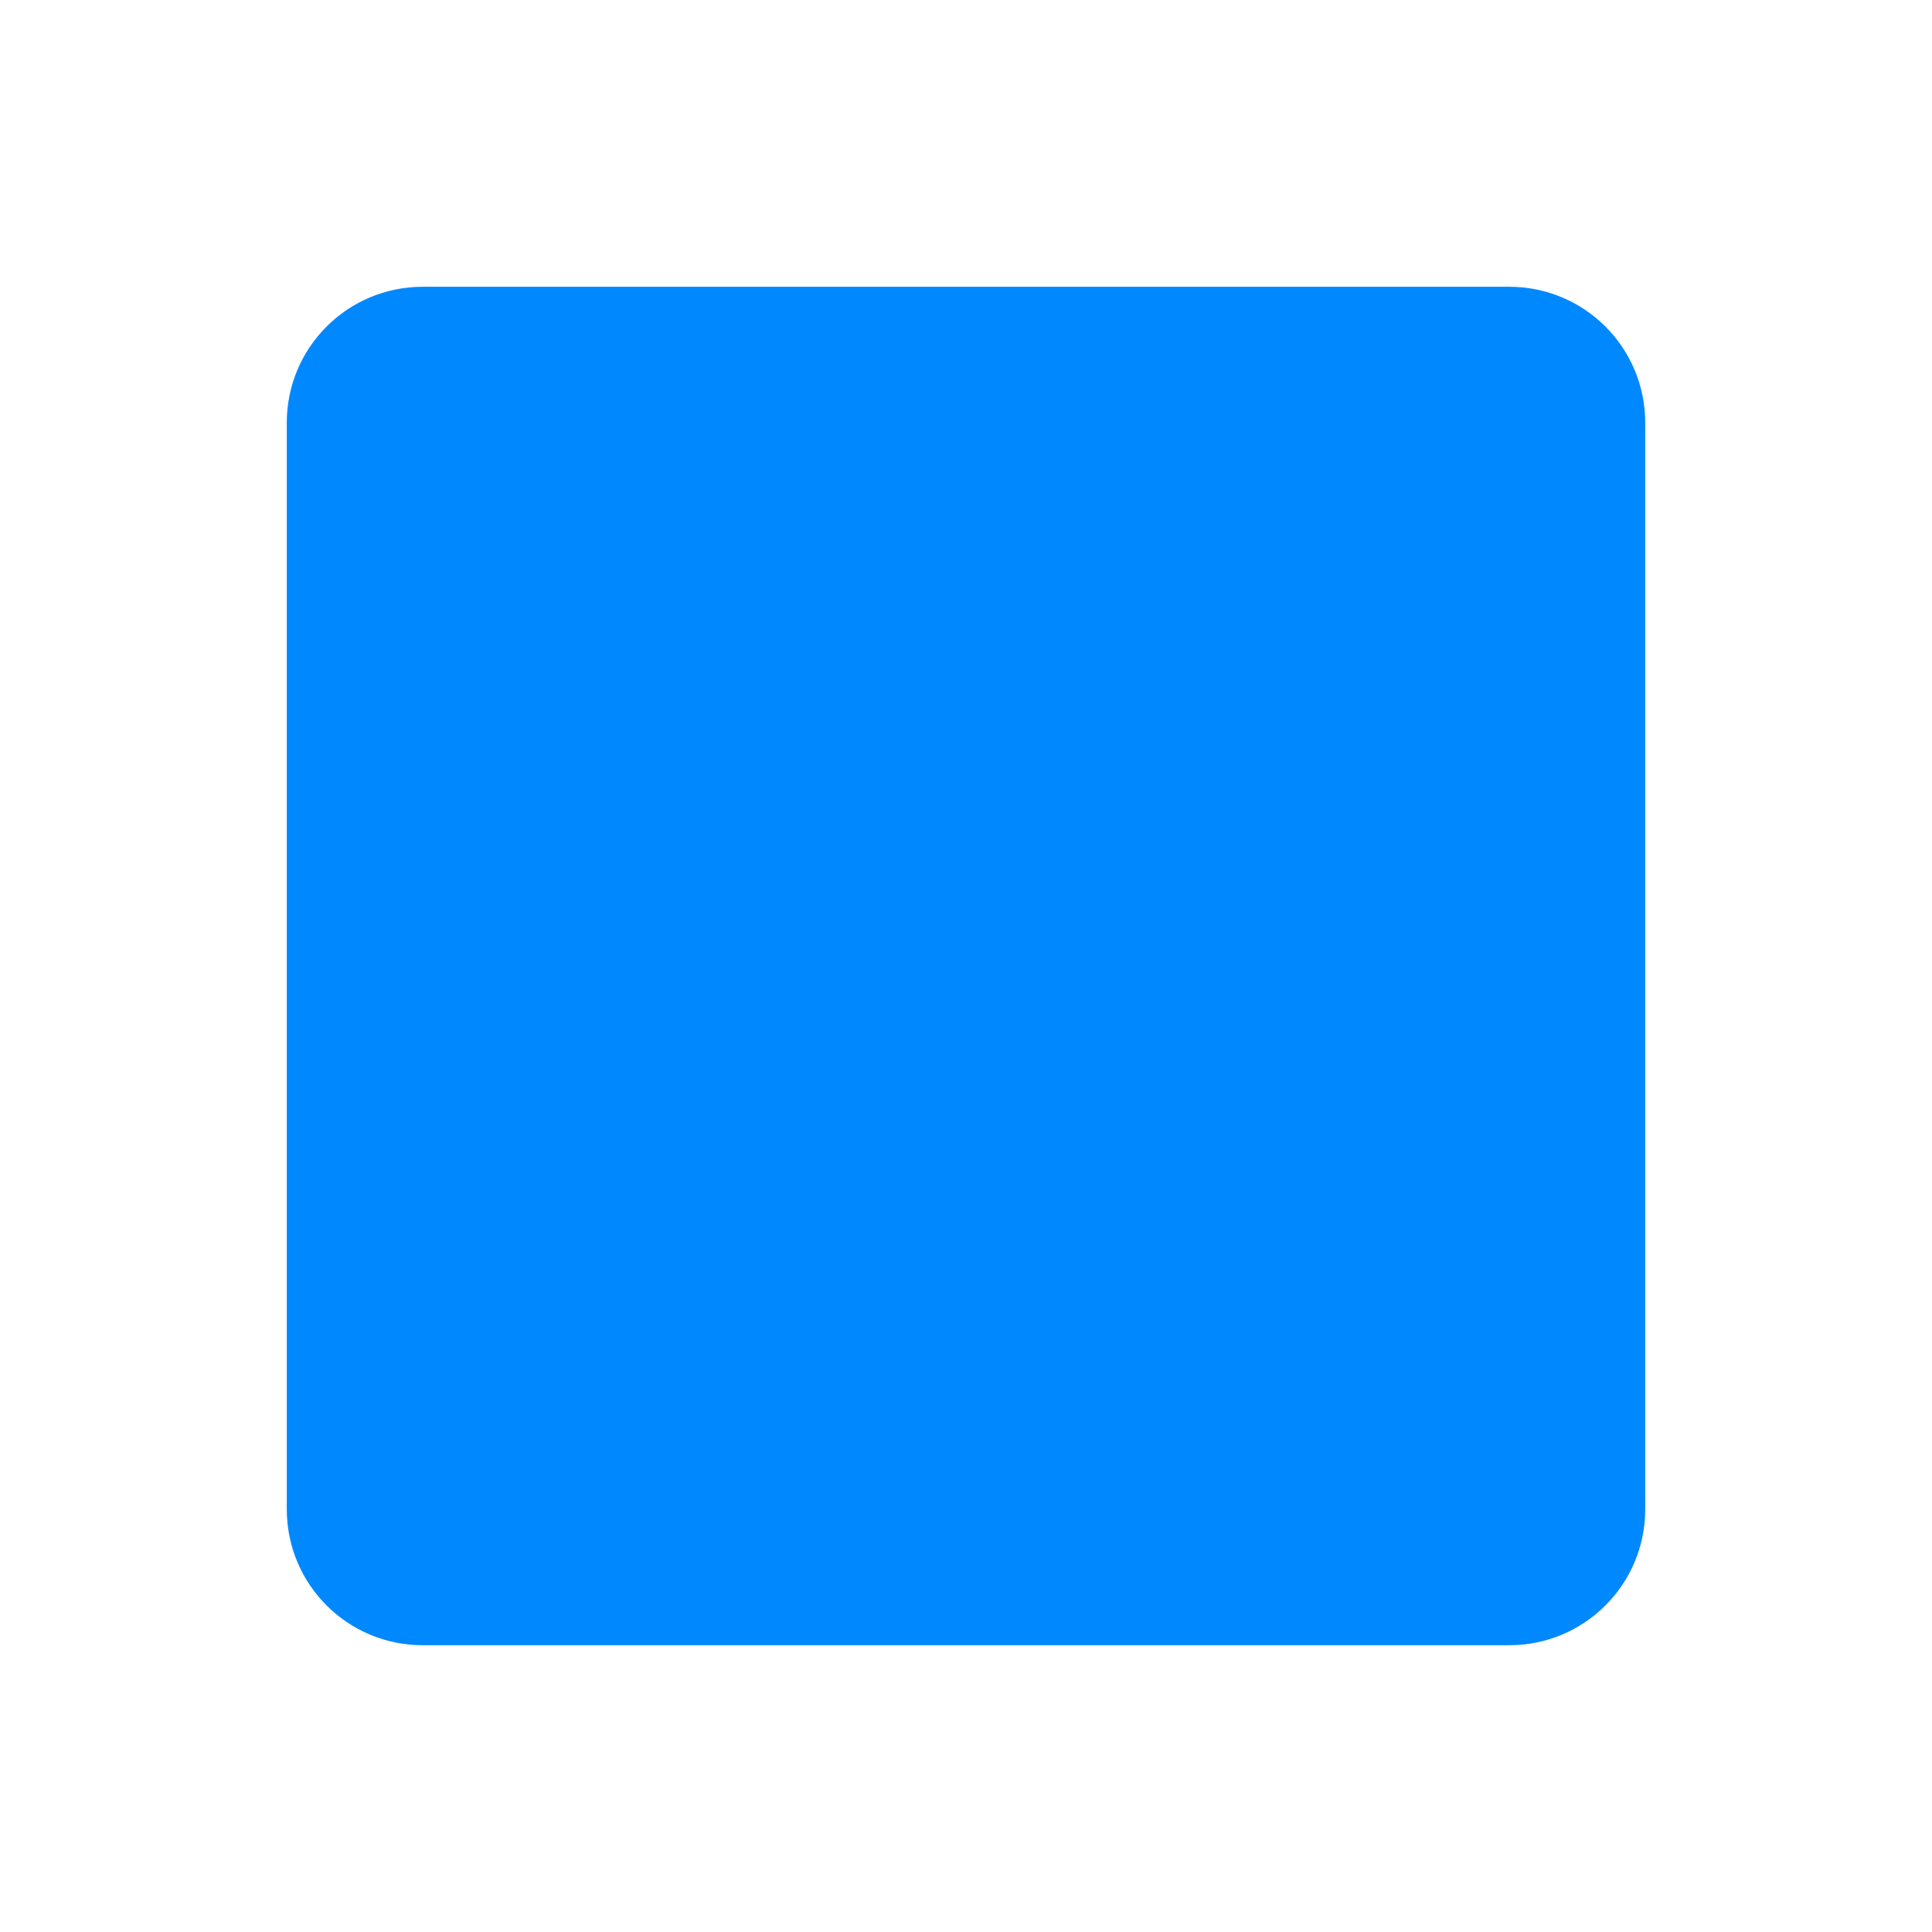
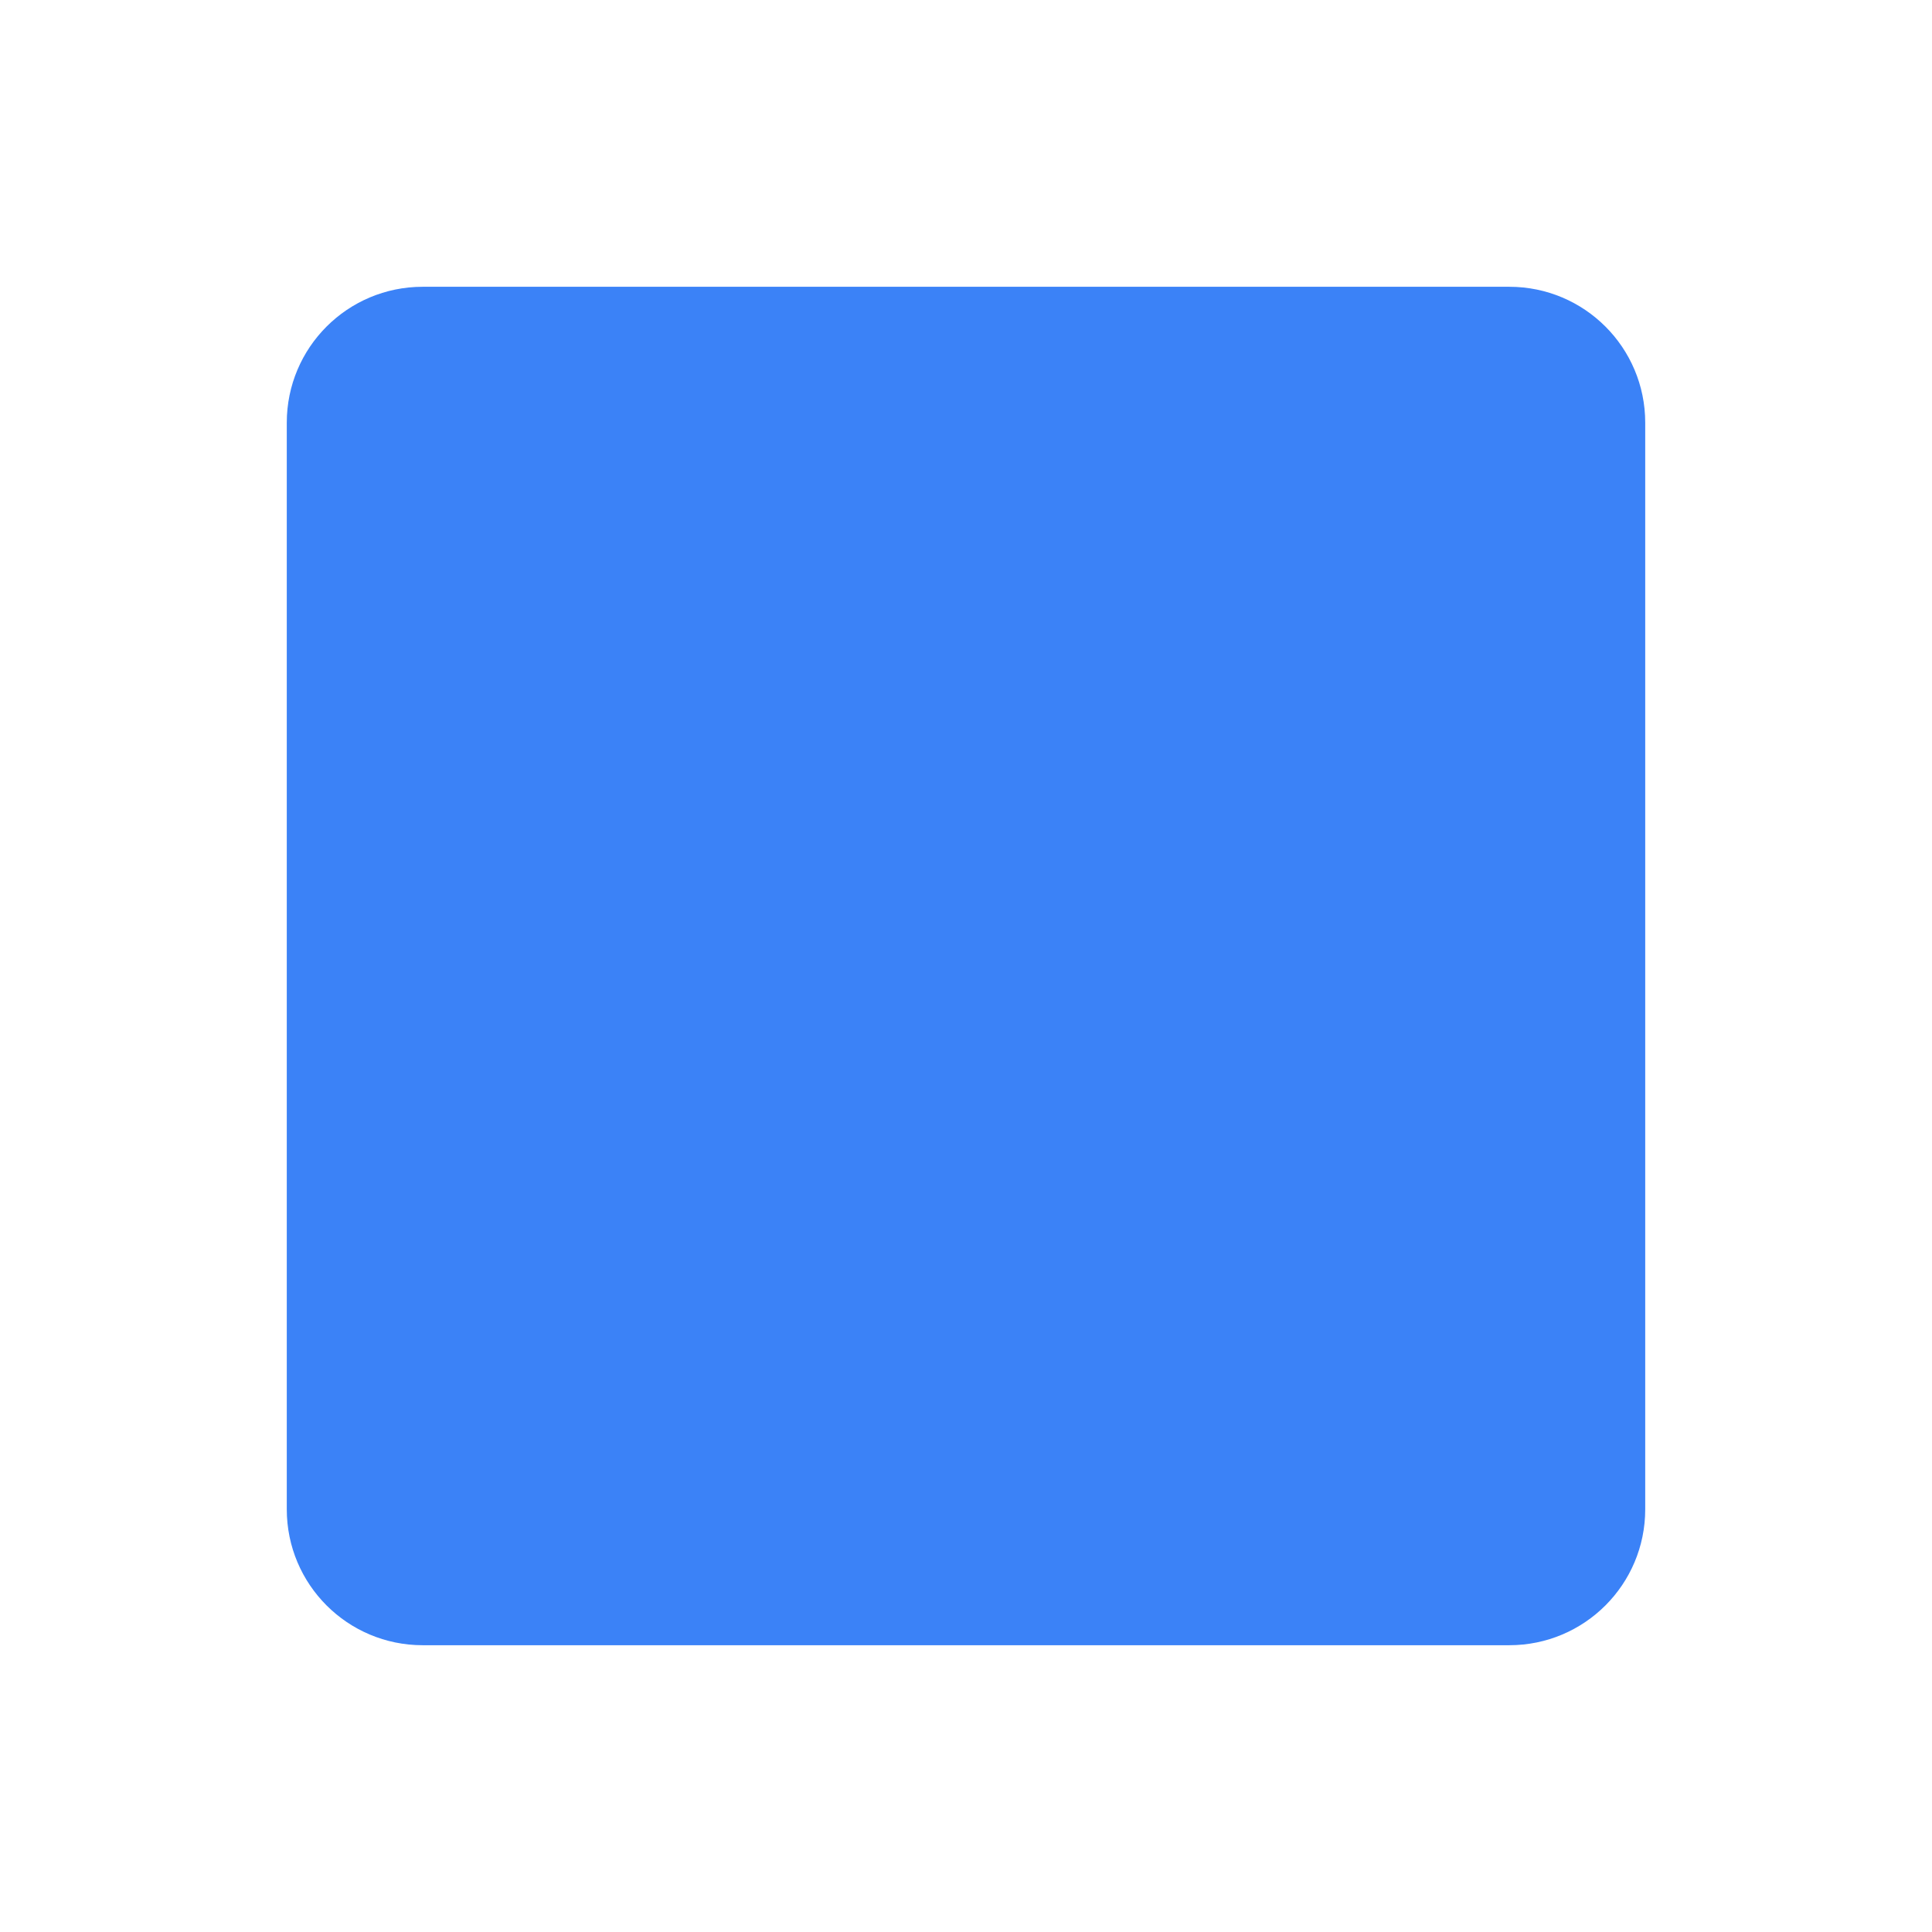
<svg xmlns="http://www.w3.org/2000/svg" width="128" height="128" viewBox="0 0 128 128" fill="none">
-   <rect x="21.5" y="21.5" width="85" height="85" rx="6.5" fill="#0088FF" stroke="#0088FF" stroke-width="5" />
+   <rect x="21.5" y="21.5" width="85" height="85" rx="6.5" fill="#3B82F7" stroke="#3B82F7" stroke-width="5" />
</svg>
